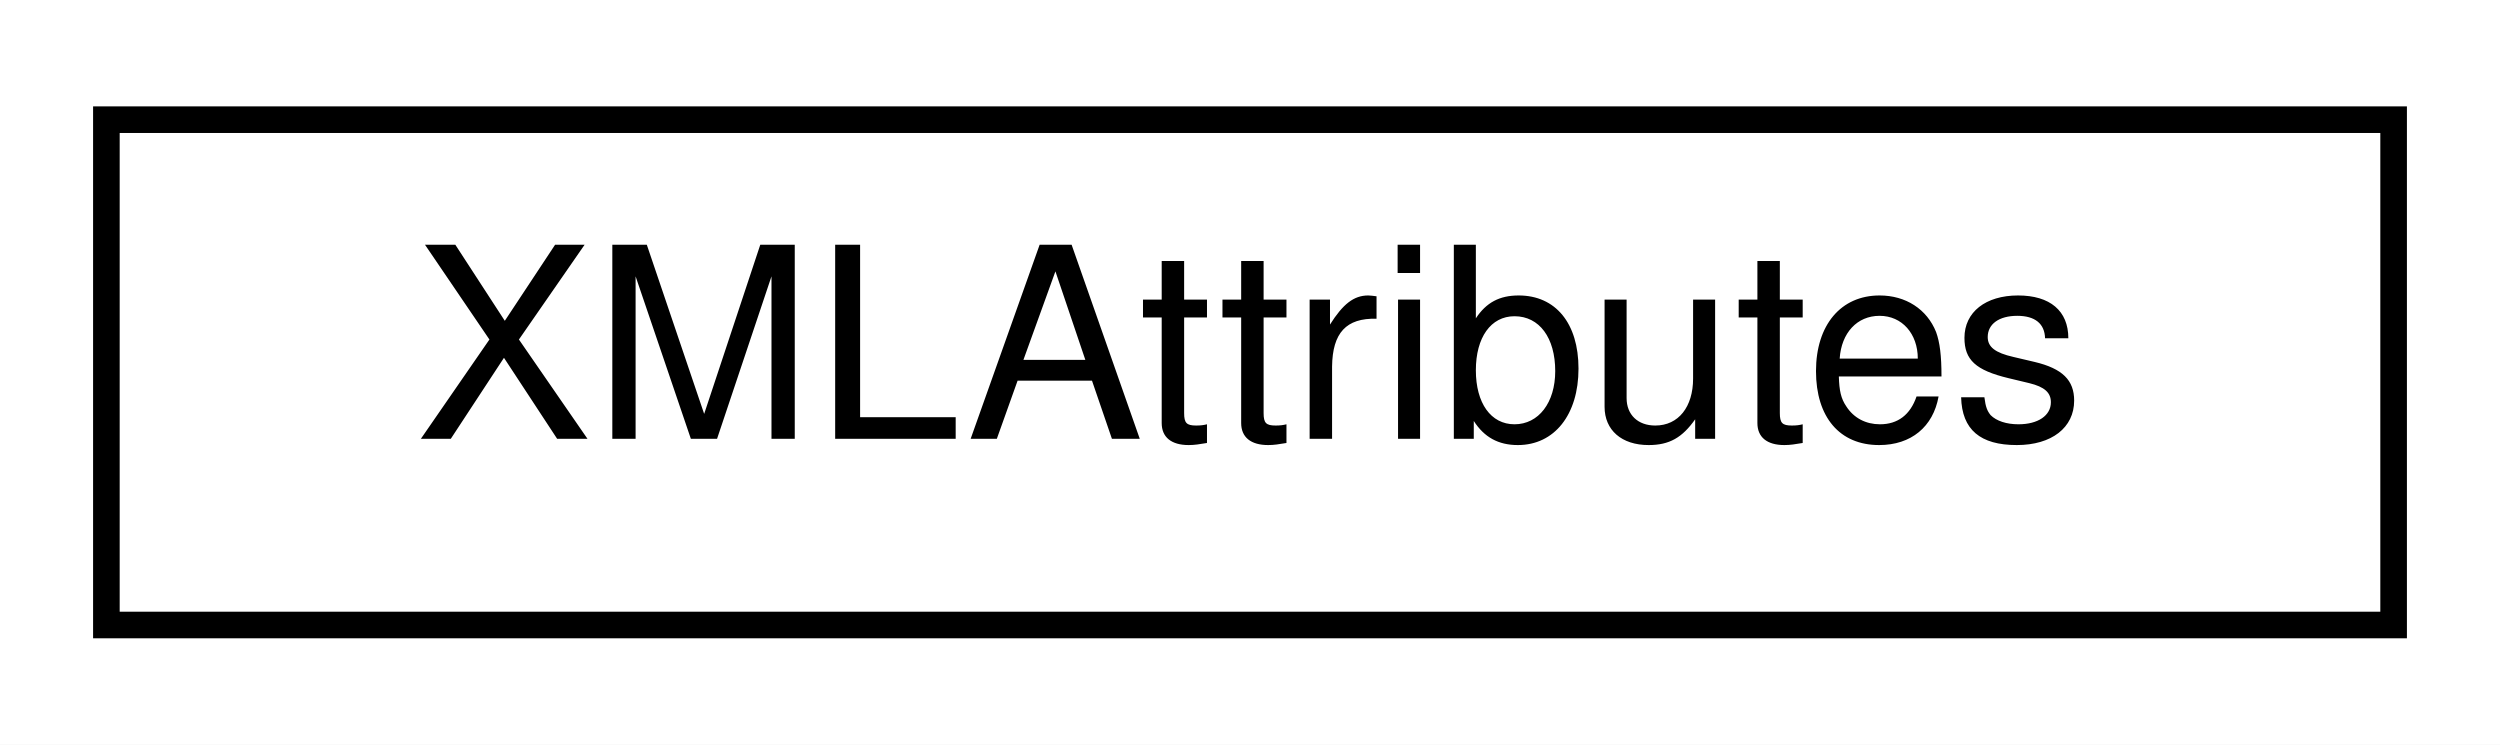
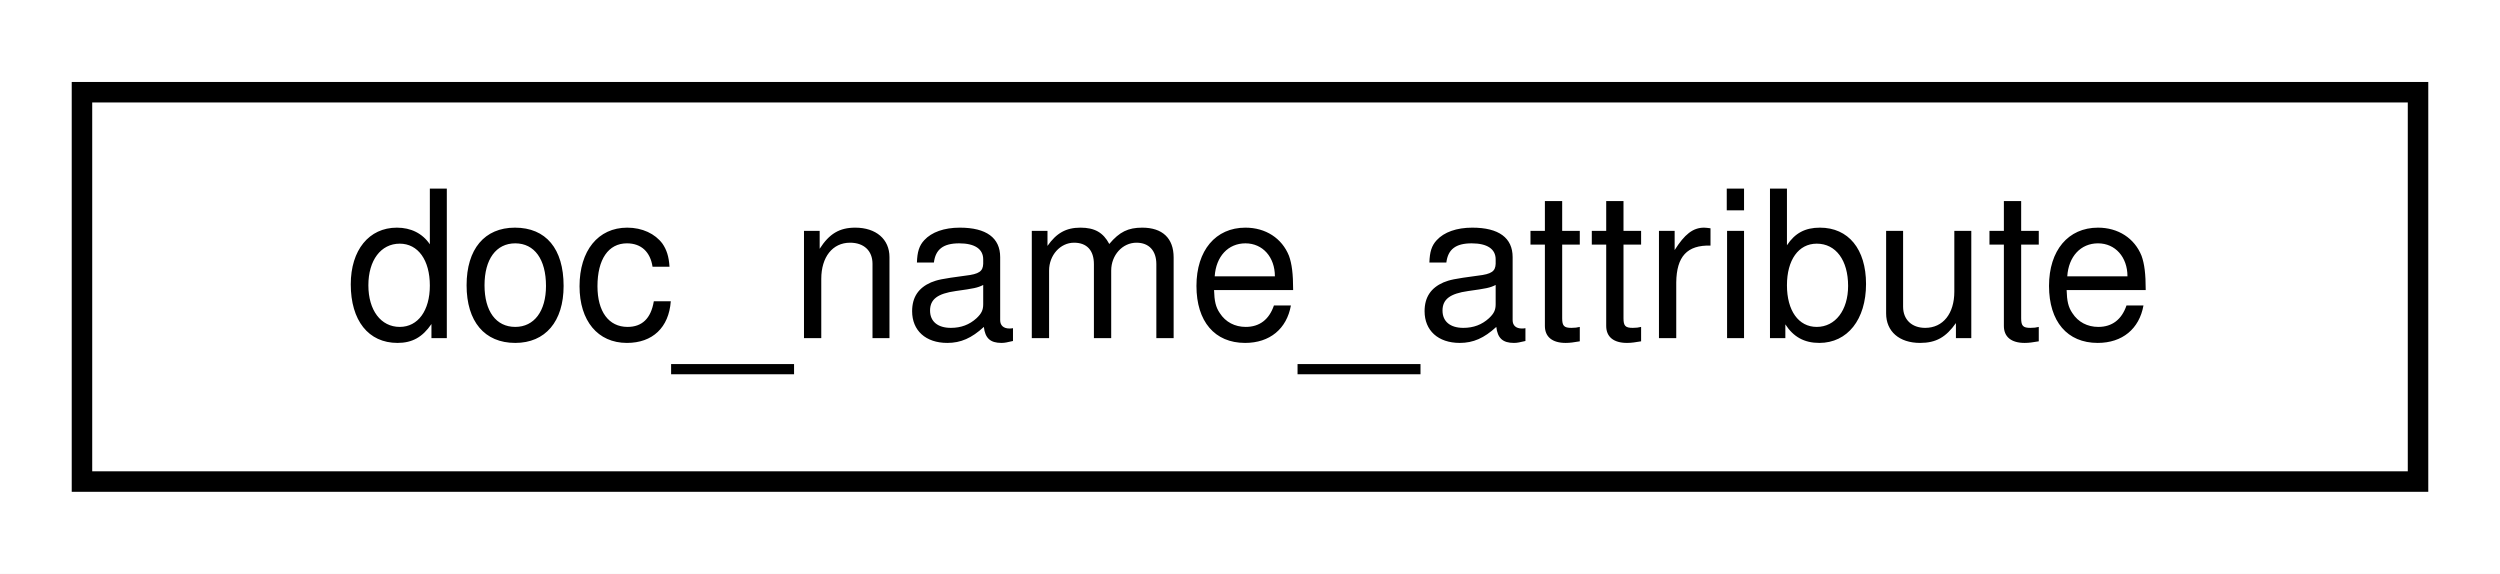
- <svg xmlns="http://www.w3.org/2000/svg" xmlns:xlink="http://www.w3.org/1999/xlink" width="94pt" height="28pt" viewBox="0.00 0.00 94.00 28.00">
+ <svg xmlns="http://www.w3.org/2000/svg" xmlns:xlink="http://www.w3.org/1999/xlink" width="122pt" height="28pt" viewBox="0.00 0.00 122.00 28.00">
  <g id="graph0" class="graph" transform="scale(1 1) rotate(0) translate(4 24)">
-     <polygon fill="white" stroke="transparent" points="-4,4 -4,-24 90,-24 90,4 -4,4" />
+     <polygon fill="white" stroke="transparent" points="-4,4 -4,-24 118,-24 118,4 -4,4" />
    <g id="node1" class="node">
      <g id="a_node1">
-         <a xlink:href="class_x_m_l_attributes.html" target="_top" xlink:title=" ">
-           <polygon fill="white" stroke="black" points="0,-0.5 0,-19.5 86,-19.5 86,-0.5 0,-0.5" />
-           <text text-anchor="middle" x="43" y="-7.5" font-family="Helvetica,sans-Serif" font-size="10.00">XMLAttributes</text>
+         <a xlink:href="classdoc__name__attribute.html" target="_top" xlink:title=" ">
+           <polygon fill="white" stroke="black" points="0,-0.5 0,-19.5 114,-19.5 114,-0.5 0,-0.5" />
+           <text text-anchor="middle" x="57" y="-7.5" font-family="Helvetica,sans-Serif" font-size="10.00">doc_name_attribute</text>
        </a>
      </g>
    </g>
  </g>
</svg>
